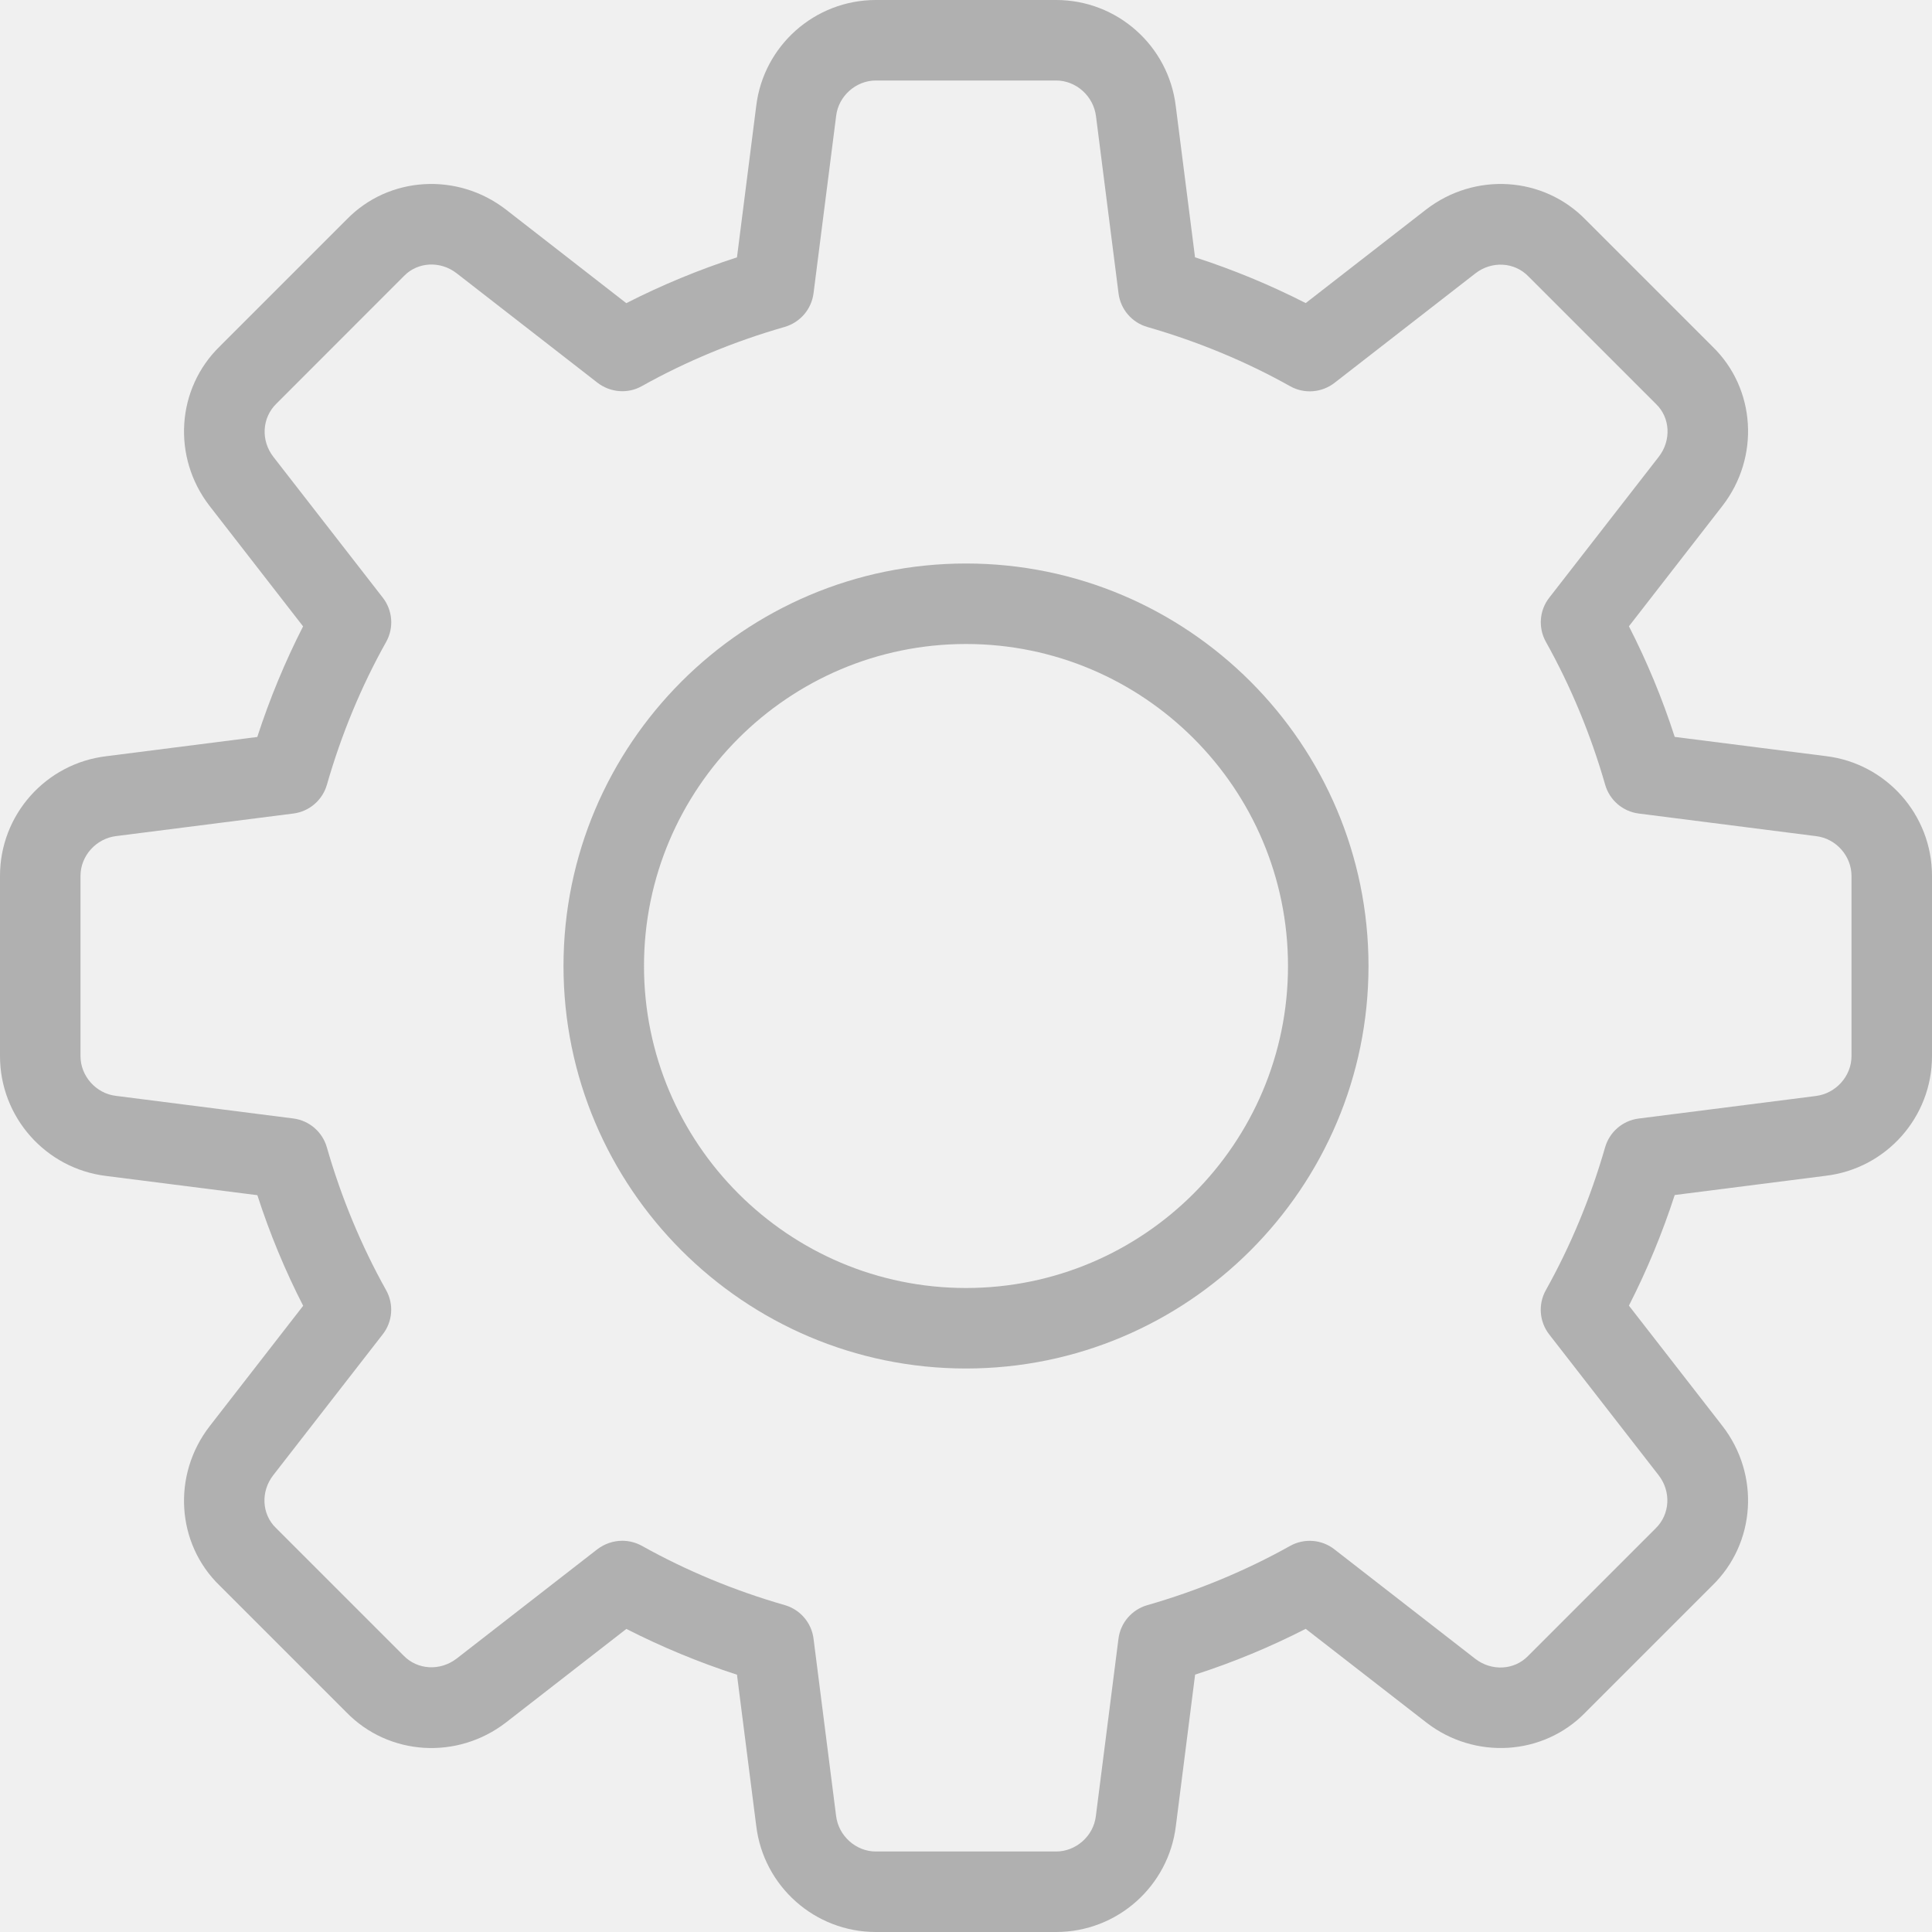
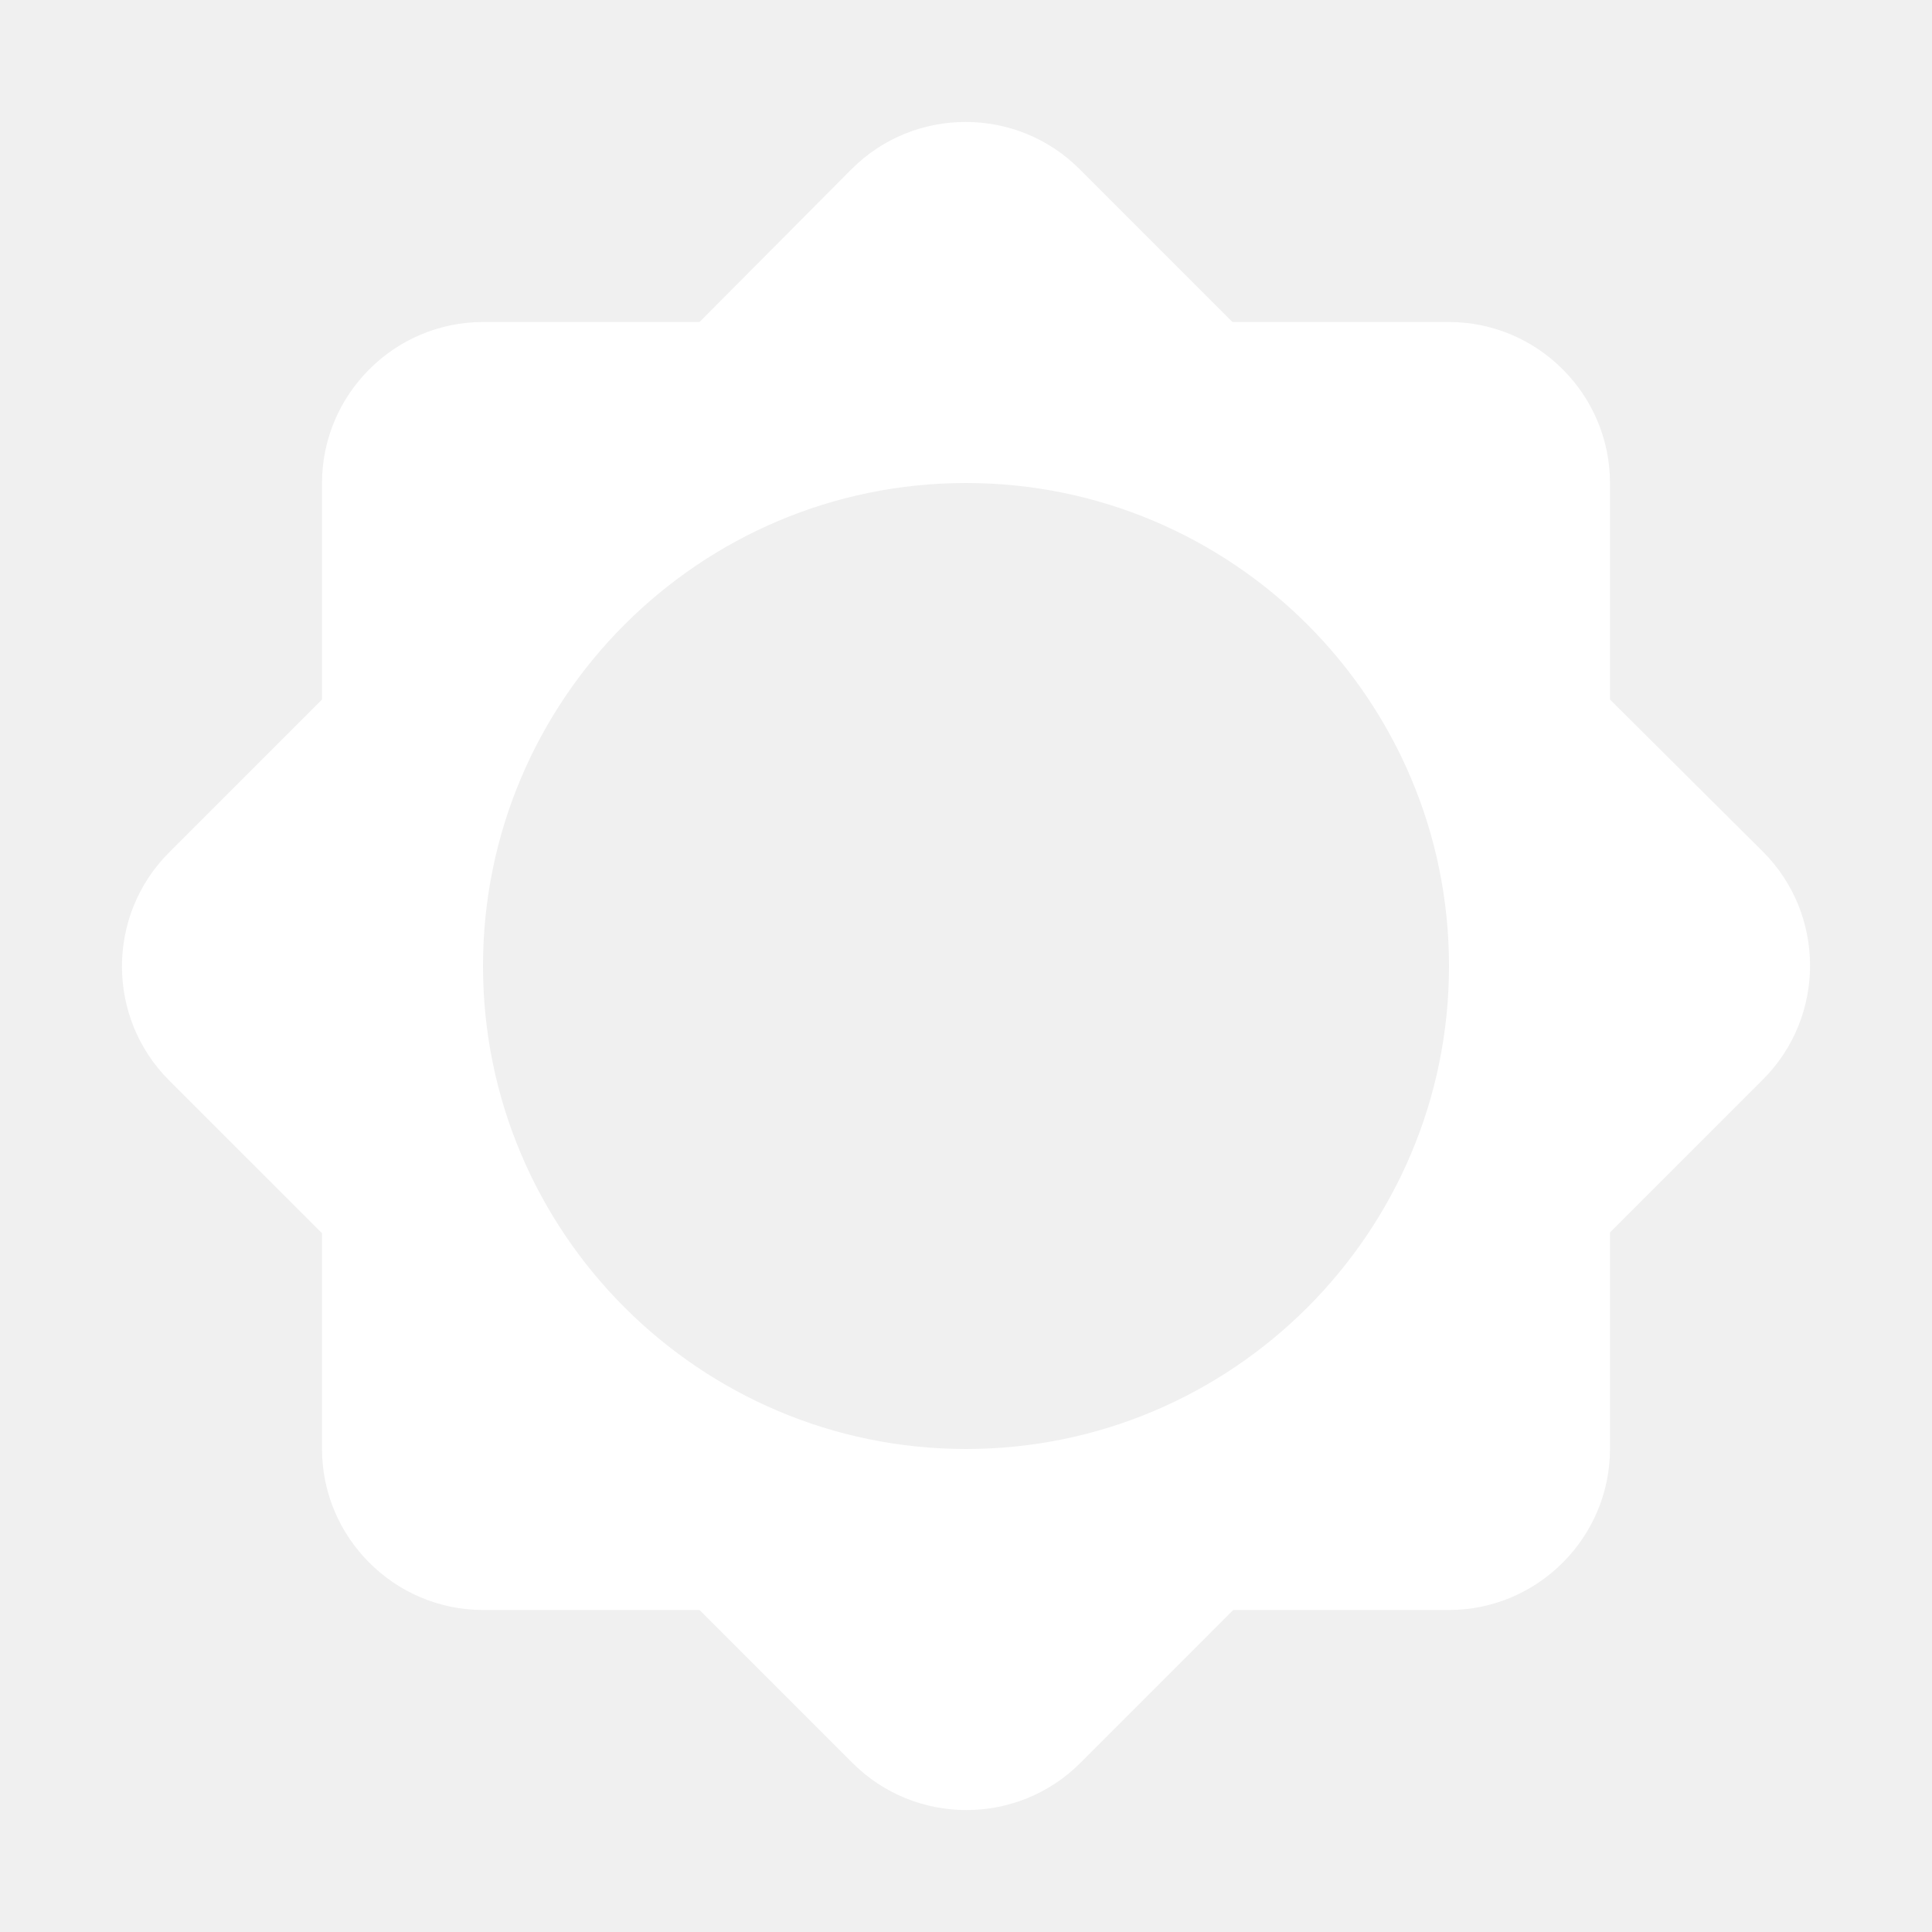
- <svg xmlns="http://www.w3.org/2000/svg" version="1.1" width="512" height="512" x="0" y="0" viewBox="0 0 24 24" style="enable-background:new 0 0 512 512" xml:space="preserve" class="">
-   <g>
-     <g>
-       <path d="m13.12 24h-2.24c-.757 0-1.396-.567-1.486-1.32l-.239-1.876c-.477-.155-.937-.346-1.374-.569l-1.494 1.161c-.606.469-1.459.415-1.985-.126l-1.575-1.575c-.537-.521-.591-1.374-.122-1.979l1.161-1.495c-.224-.437-.415-.897-.569-1.374l-1.88-.239c-.75-.092-1.317-.731-1.317-1.488v-2.24c0-.757.567-1.396 1.32-1.486l1.876-.239c.155-.477.346-.937.569-1.374l-1.16-1.494c-.47-.606-.415-1.46.127-1.986l1.575-1.575c.521-.537 1.375-.59 1.979-.122l1.494 1.162c.437-.223.897-.414 1.375-.569l.239-1.88c.09-.75.729-1.317 1.486-1.317h2.24c.757 0 1.396.567 1.486 1.32l.239 1.876c.478.155.938.346 1.375.569l1.494-1.161c.607-.469 1.459-.415 1.985.127l1.575 1.575c.537.521.591 1.374.122 1.979l-1.161 1.495c.224.437.415.897.569 1.374l1.88.239c.749.091 1.316.73 1.316 1.487v2.24c0 .757-.567 1.396-1.32 1.486l-1.876.239c-.155.477-.346.937-.569 1.374l1.161 1.494c.47.606.415 1.459-.127 1.985l-1.575 1.575c-.521.537-1.375.592-1.979.122l-1.495-1.161c-.437.224-.897.415-1.374.569l-.239 1.88c-.091.75-.73 1.317-1.487 1.317zm-5.39-4.86c.083 0 .168.021.244.063.551.308 1.148.556 1.774.736.192.055.333.219.358.417l.28 2.2c.03.251.247.444.494.444h2.24c.247 0 .464-.193.493-.439l.281-2.204c.025-.198.166-.362.358-.417.626-.18 1.223-.428 1.774-.736.175-.098.393-.081.55.042l1.75 1.36c.201.156.483.143.655-.034l1.585-1.585c.181-.176.195-.458.039-.66l-1.36-1.75c-.123-.158-.14-.375-.042-.55.308-.551.556-1.148.736-1.774.055-.192.219-.333.417-.358l2.2-.28c.251-.031.444-.248.444-.495v-2.24c0-.247-.193-.464-.439-.493l-2.204-.281c-.198-.025-.362-.166-.417-.358-.18-.626-.428-1.223-.736-1.774-.098-.175-.082-.392.042-.55l1.36-1.75c.157-.202.143-.484-.033-.654l-1.585-1.585c-.175-.182-.458-.196-.66-.039l-1.75 1.36c-.159.123-.376.14-.551.042-.549-.308-1.146-.555-1.774-.736-.192-.055-.333-.219-.358-.417l-.28-2.2c-.031-.252-.248-.445-.495-.445h-2.24c-.247 0-.464.193-.493.439l-.281 2.204c-.025.198-.166.362-.358.418-.628.18-1.225.428-1.774.735-.175.099-.392.081-.551-.041l-1.75-1.36c-.202-.157-.483-.143-.654.033l-1.585 1.586c-.181.176-.195.458-.039.66l1.36 1.75c.123.158.14.375.042.55-.309.551-.556 1.148-.736 1.774-.055.192-.219.333-.417.358l-2.2.28c-.251.03-.444.247-.444.494v2.24c0 .247.193.464.439.493l2.204.281c.198.025.362.166.417.358.18.626.428 1.223.736 1.774.098.175.082.392-.042.55l-1.36 1.75c-.157.202-.143.484.033.654l1.585 1.585c.175.181.456.195.66.039l1.75-1.36c.091-.068.199-.104.308-.104z" fill="#b0b0b0" data-original="#000000" style="" class="" />
-     </g>
-     <g>
-       <path d="m12 17c-2.757 0-5-2.243-5-5s2.243-5 5-5 5 2.243 5 5-2.243 5-5 5zm0-9c-2.206 0-4 1.794-4 4s1.794 4 4 4 4-1.794 4-4-1.794-4-4-4z" fill="#b0b0b0" data-original="#000000" style="" class="" />
-     </g>
-   </g>
+ <svg xmlns="http://www.w3.org/2000/svg" width="40" height="40" viewBox="0 0 40 40" fill="none">
+   <path d="M33.333 25.517L36.5 22.35C37.8 21.05 37.8 18.933 36.5 17.633L33.333 14.483V10C33.333 8.167 31.833 6.667 30 6.667H25.517L22.35 3.5C21.05 2.2 18.933 2.2 17.633 3.5L14.483 6.667H10C8.167 6.667 6.667 8.167 6.667 10V14.483L3.5 17.65C2.2 18.95 2.2 21.067 3.5 22.367L6.667 25.533V30C6.667 31.833 8.167 33.333 10 33.333H14.483L17.65 36.5C18.95 37.8 21.067 37.8 22.367 36.5L25.533 33.333H30C31.833 33.333 33.333 31.833 33.333 30V25.517ZM20 30C14.483 30 10 25.517 10 20C10 14.483 14.483 10 20 10C25.517 10 30 14.483 30 20C30 25.517 25.517 30 20 30Z" fill="white" />
</svg>
